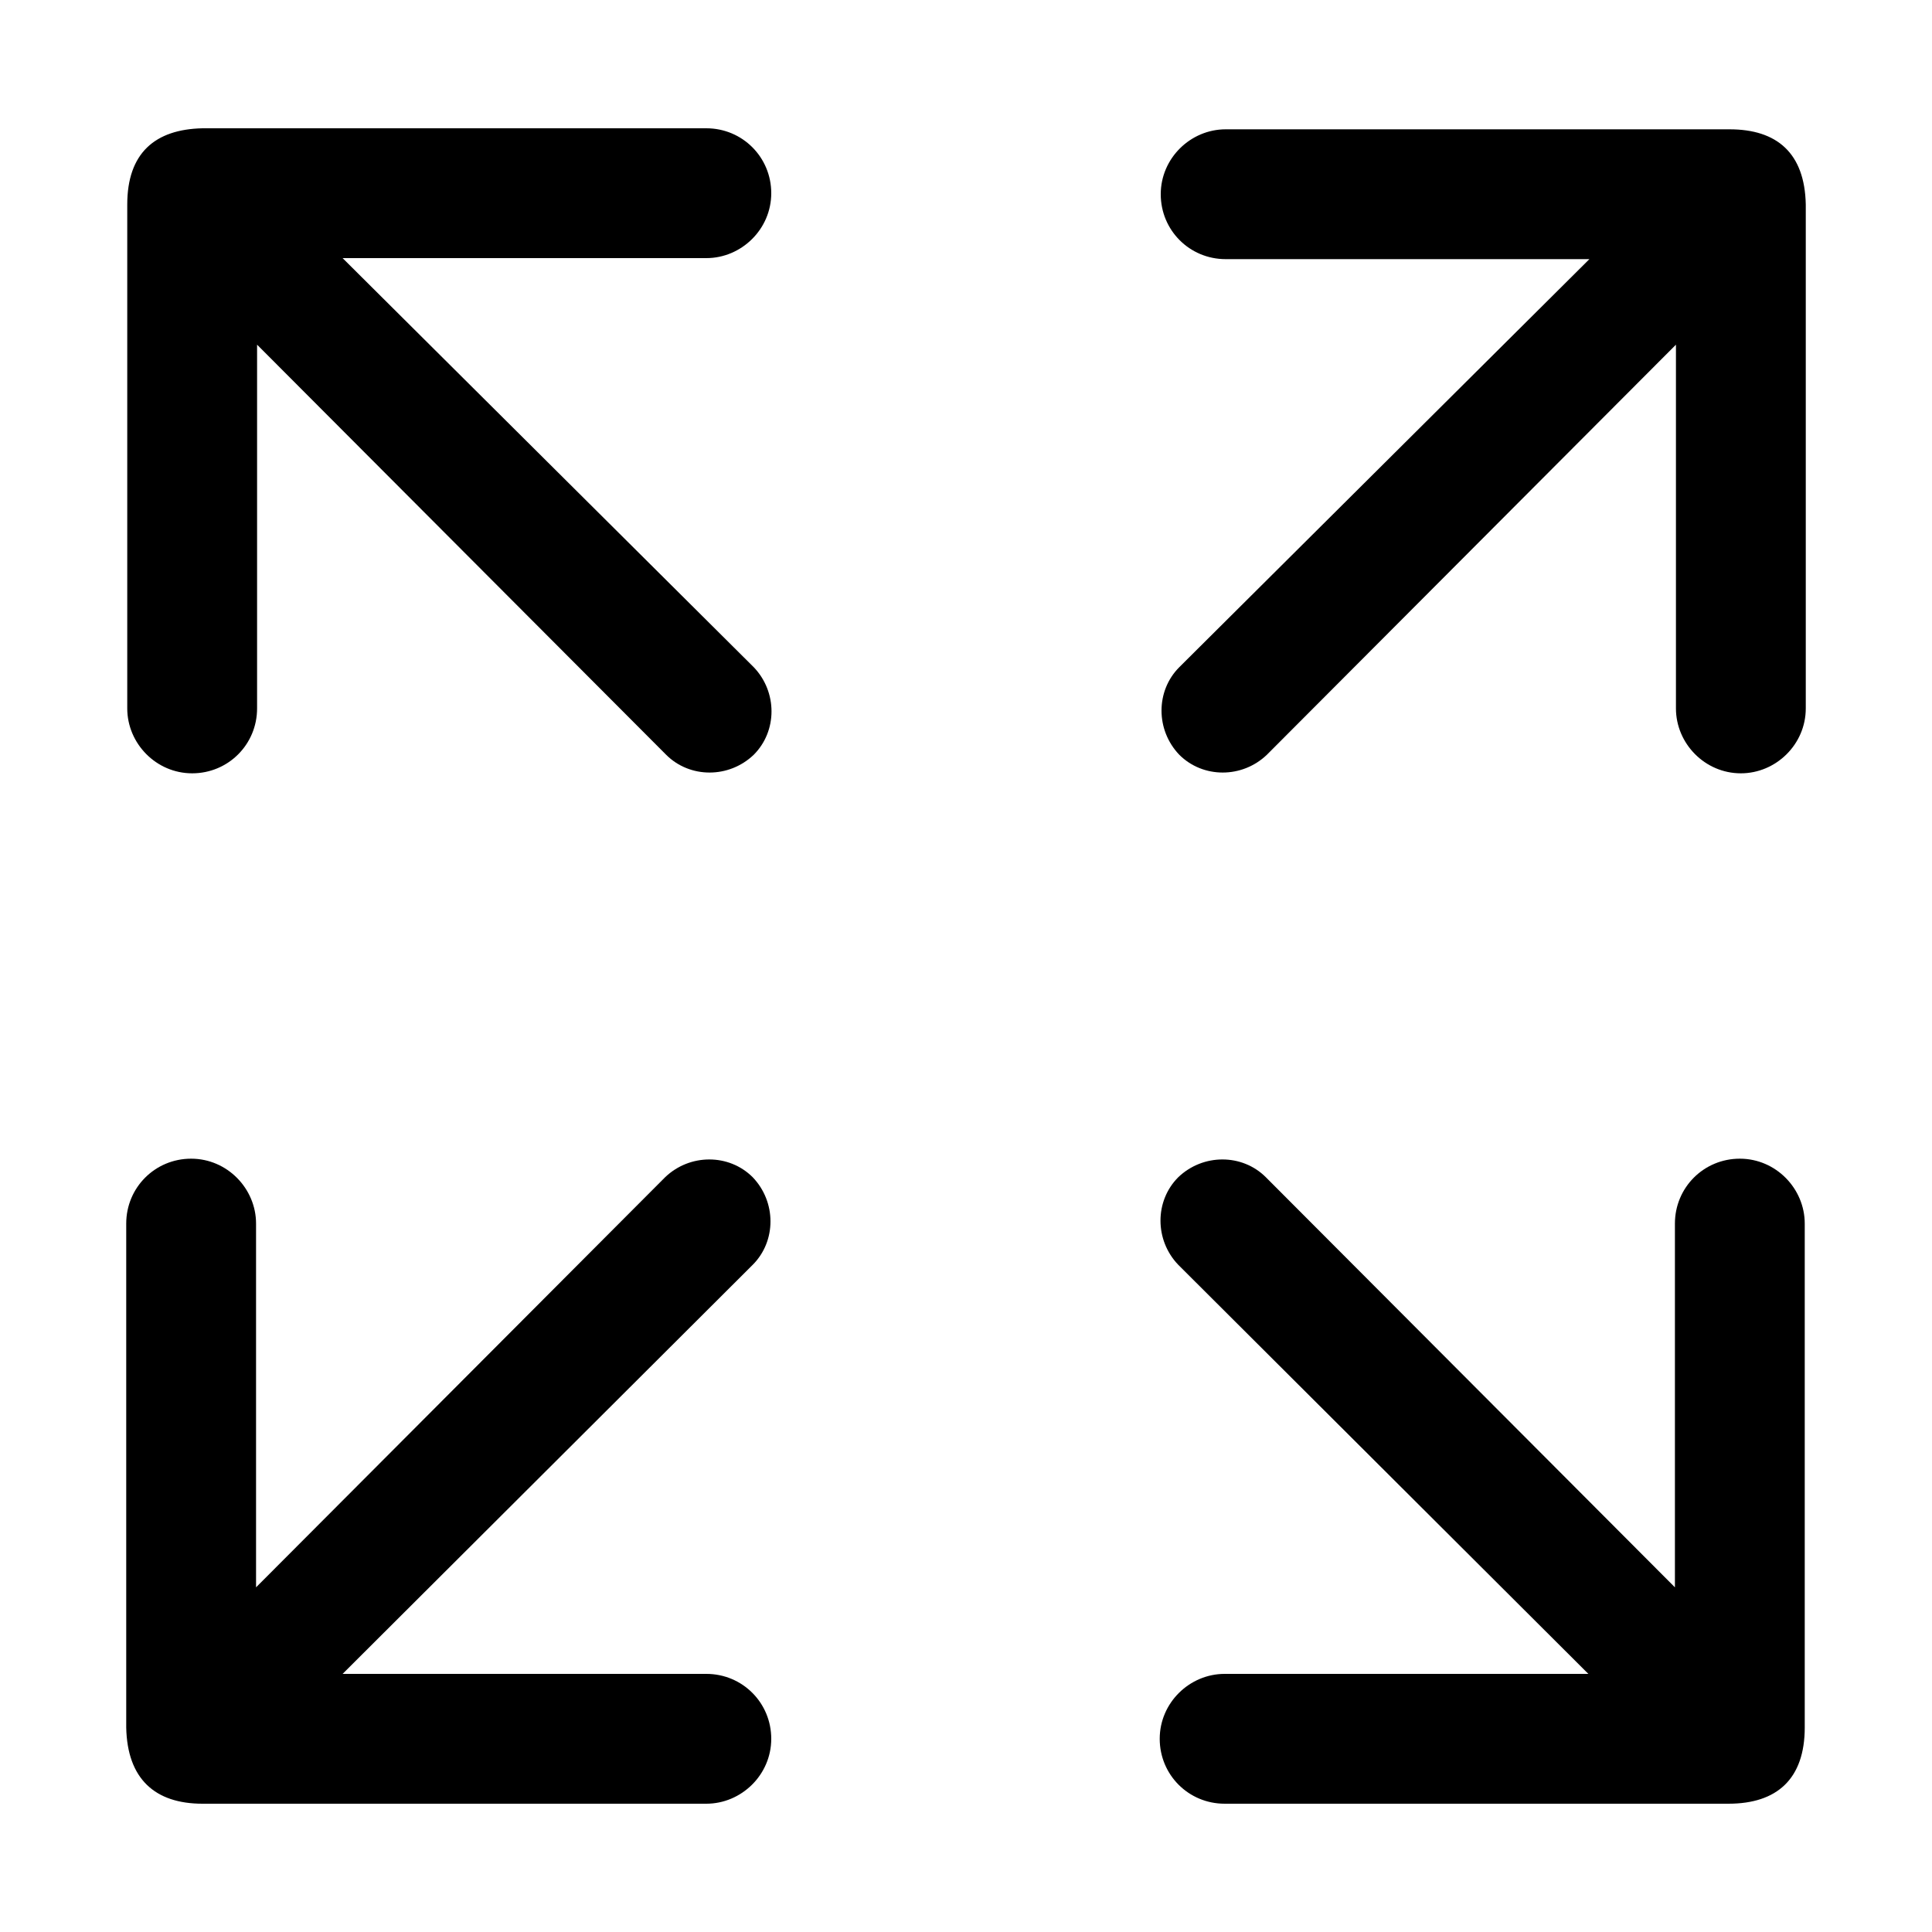
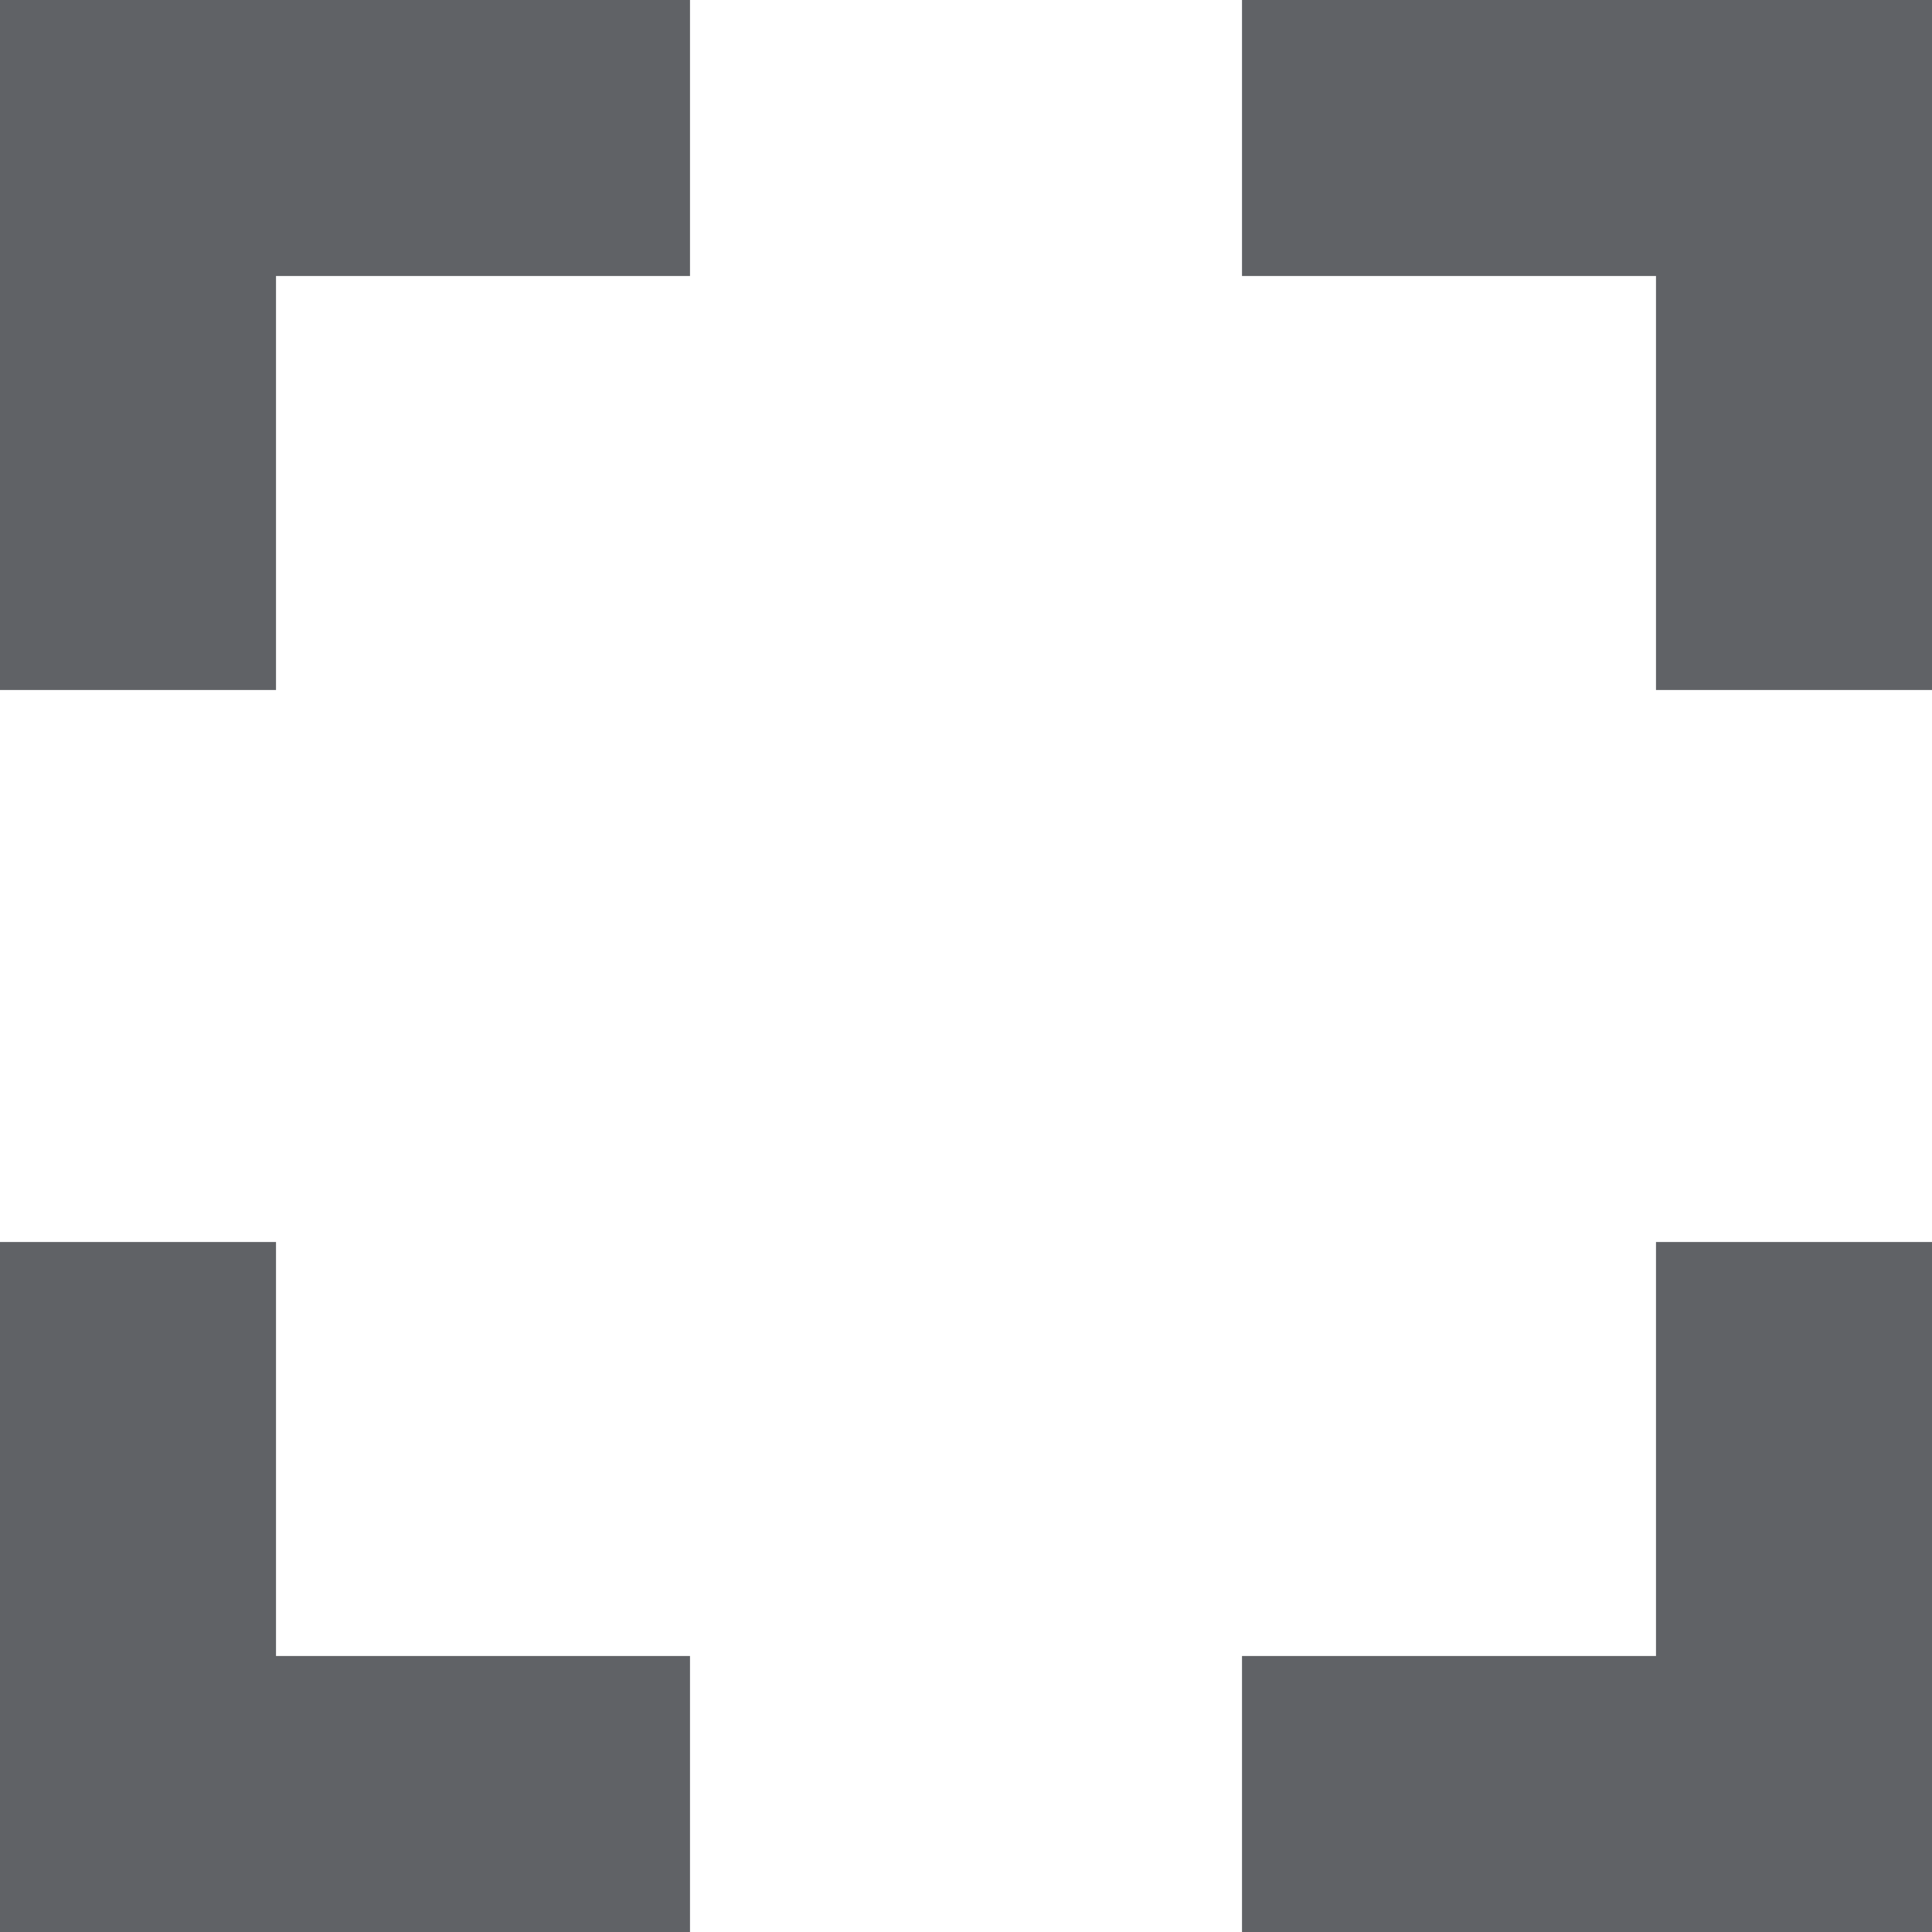
- <svg xmlns="http://www.w3.org/2000/svg" t="1628162431490" class="icon" viewBox="0 0 1024 1024" version="1.1" p-id="1260" width="128" height="128">
-   <path d="M67.447 108.407V375.467c0 18.569 15.292 34.406 34.406 34.406s34.406-15.292 34.406-34.406V182.682L353.075 400.043c12.561 12.561 33.314 12.561 46.421 0 12.561-12.561 12.561-33.314 0-46.421L181.589 136.806h192.785c18.569 0 34.406-15.292 34.406-34.406s-15.292-34.406-34.406-34.406H107.315c-25.122 0.546-39.868 13.107-39.868 40.414z m849.237-39.868H649.626c-18.569 0-34.406 15.292-34.406 34.406s15.292 34.406 34.406 34.406H842.411L625.05 353.621c-12.561 12.561-12.561 33.314 0 46.421 12.561 12.561 33.314 12.561 46.421 0l216.815-217.361V375.467c0 18.569 15.292 34.406 34.406 34.406 18.569 0 34.406-15.292 34.406-34.406V108.407c-0.546-27.307-15.292-39.868-40.414-39.868z m-809.37 887.467h267.059c18.569 0 34.406-15.292 34.406-34.406s-15.292-34.406-34.406-34.406H181.589L398.95 670.379c12.561-12.561 12.561-33.314 0-46.421-12.561-12.561-33.314-12.561-46.421 0L135.714 841.318V648.533c0-18.569-15.292-34.406-34.406-34.406S66.901 629.419 66.901 648.533v267.059c0.546 27.307 15.292 40.414 40.414 40.414z m849.237-40.414V648.533c0-18.569-15.292-34.406-34.406-34.406S887.74 629.419 887.74 648.533v192.785L670.925 623.957c-12.561-12.561-33.314-12.561-46.421 0-12.561 12.561-12.561 33.314 0 46.421l217.361 216.815H649.079c-18.569 0-34.406 15.292-34.406 34.406s15.292 34.406 34.406 34.406H916.139c25.668 0 40.414-13.107 40.414-40.414z" p-id="1261" />
+ <svg xmlns="http://www.w3.org/2000/svg" t="1659721605235" class="icon" viewBox="0 0 1024 1024" version="1.1" p-id="17613" width="200" height="200">
+   <defs>
+     <style type="text/css">@font-face { font-family: feedback-iconfont; src: url("//at.alicdn.com/t/font_1031158_u69w8yhxdu.woff2?t=1630033759944") format("woff2"), url("//at.alicdn.com/t/font_1031158_u69w8yhxdu.woff?t=1630033759944") format("woff"), url("//at.alicdn.com/t/font_1031158_u69w8yhxdu.ttf?t=1630033759944") format("truetype"); }
+ </style>
+   </defs>
+   <path d="M146.286 658.286H0V1024h365.714v-146.286H146.286v-219.429z m-146.286-292.571h146.286V146.286h219.429V0H0v365.714zM877.714 877.714h-219.429v146.286H1024V658.286h-146.286V877.714zM658.286 0v146.286H877.714v219.429h146.286V0H658.286z" p-id="17614" fill="#606266" />
</svg>
